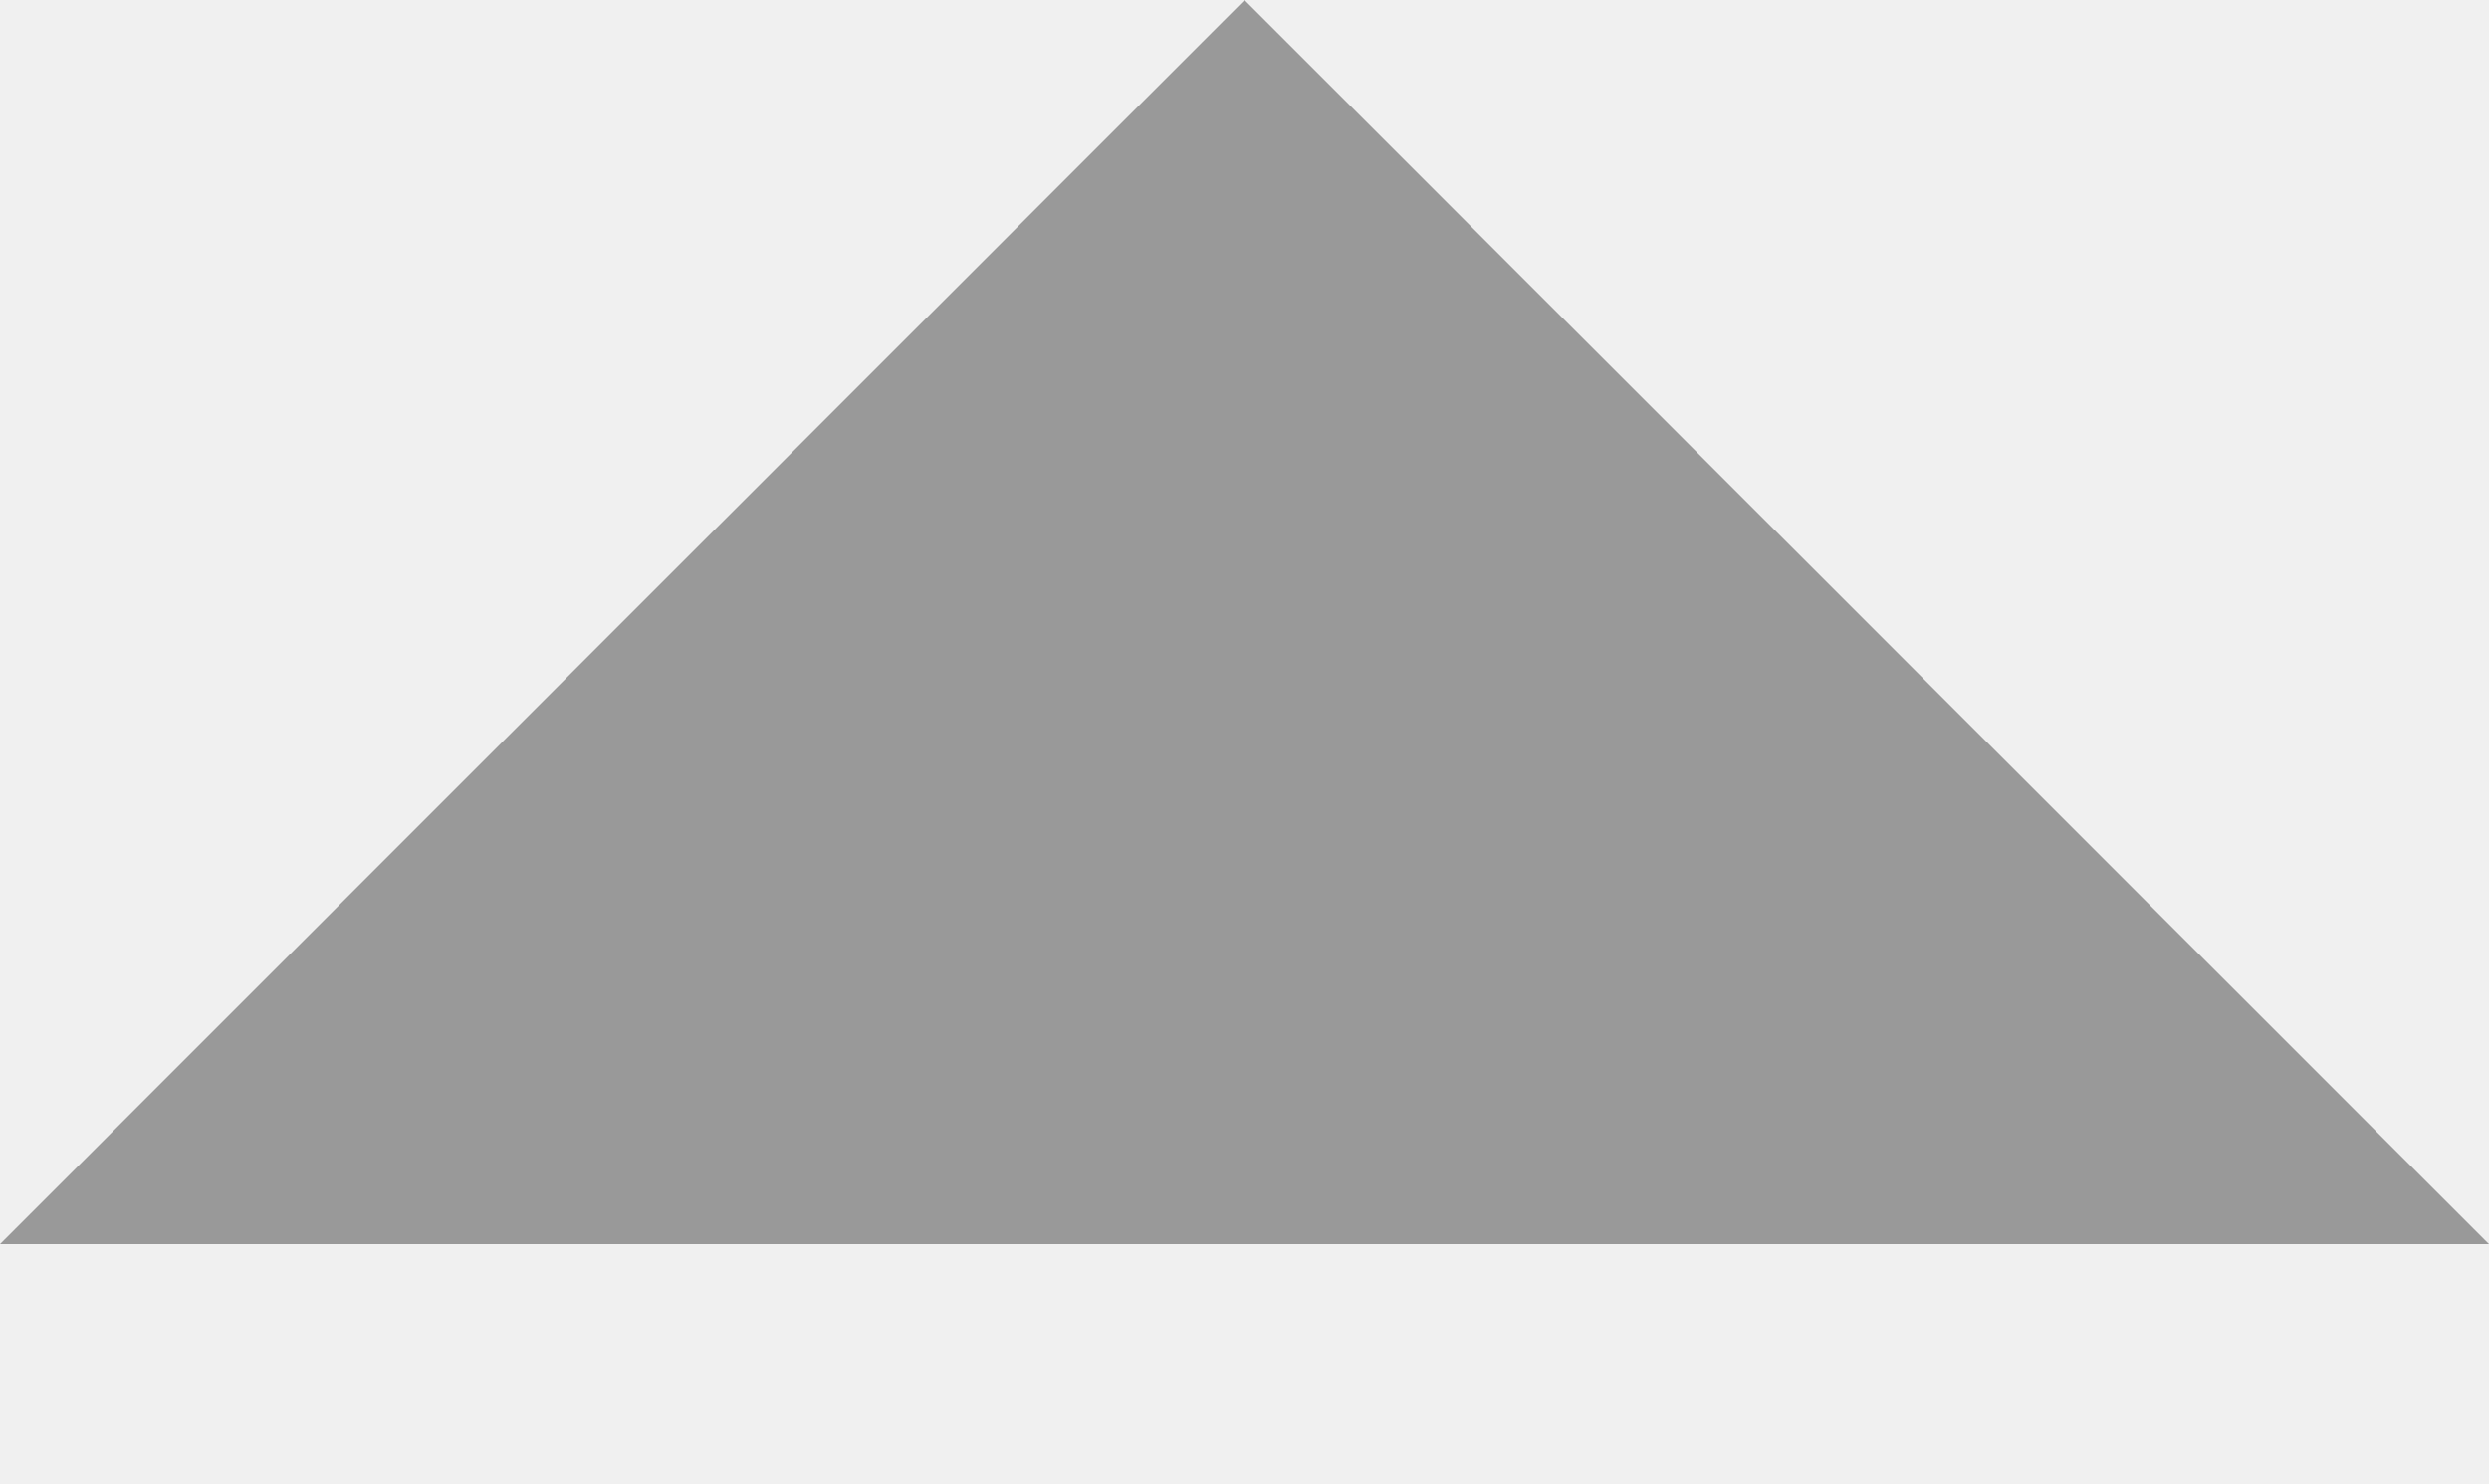
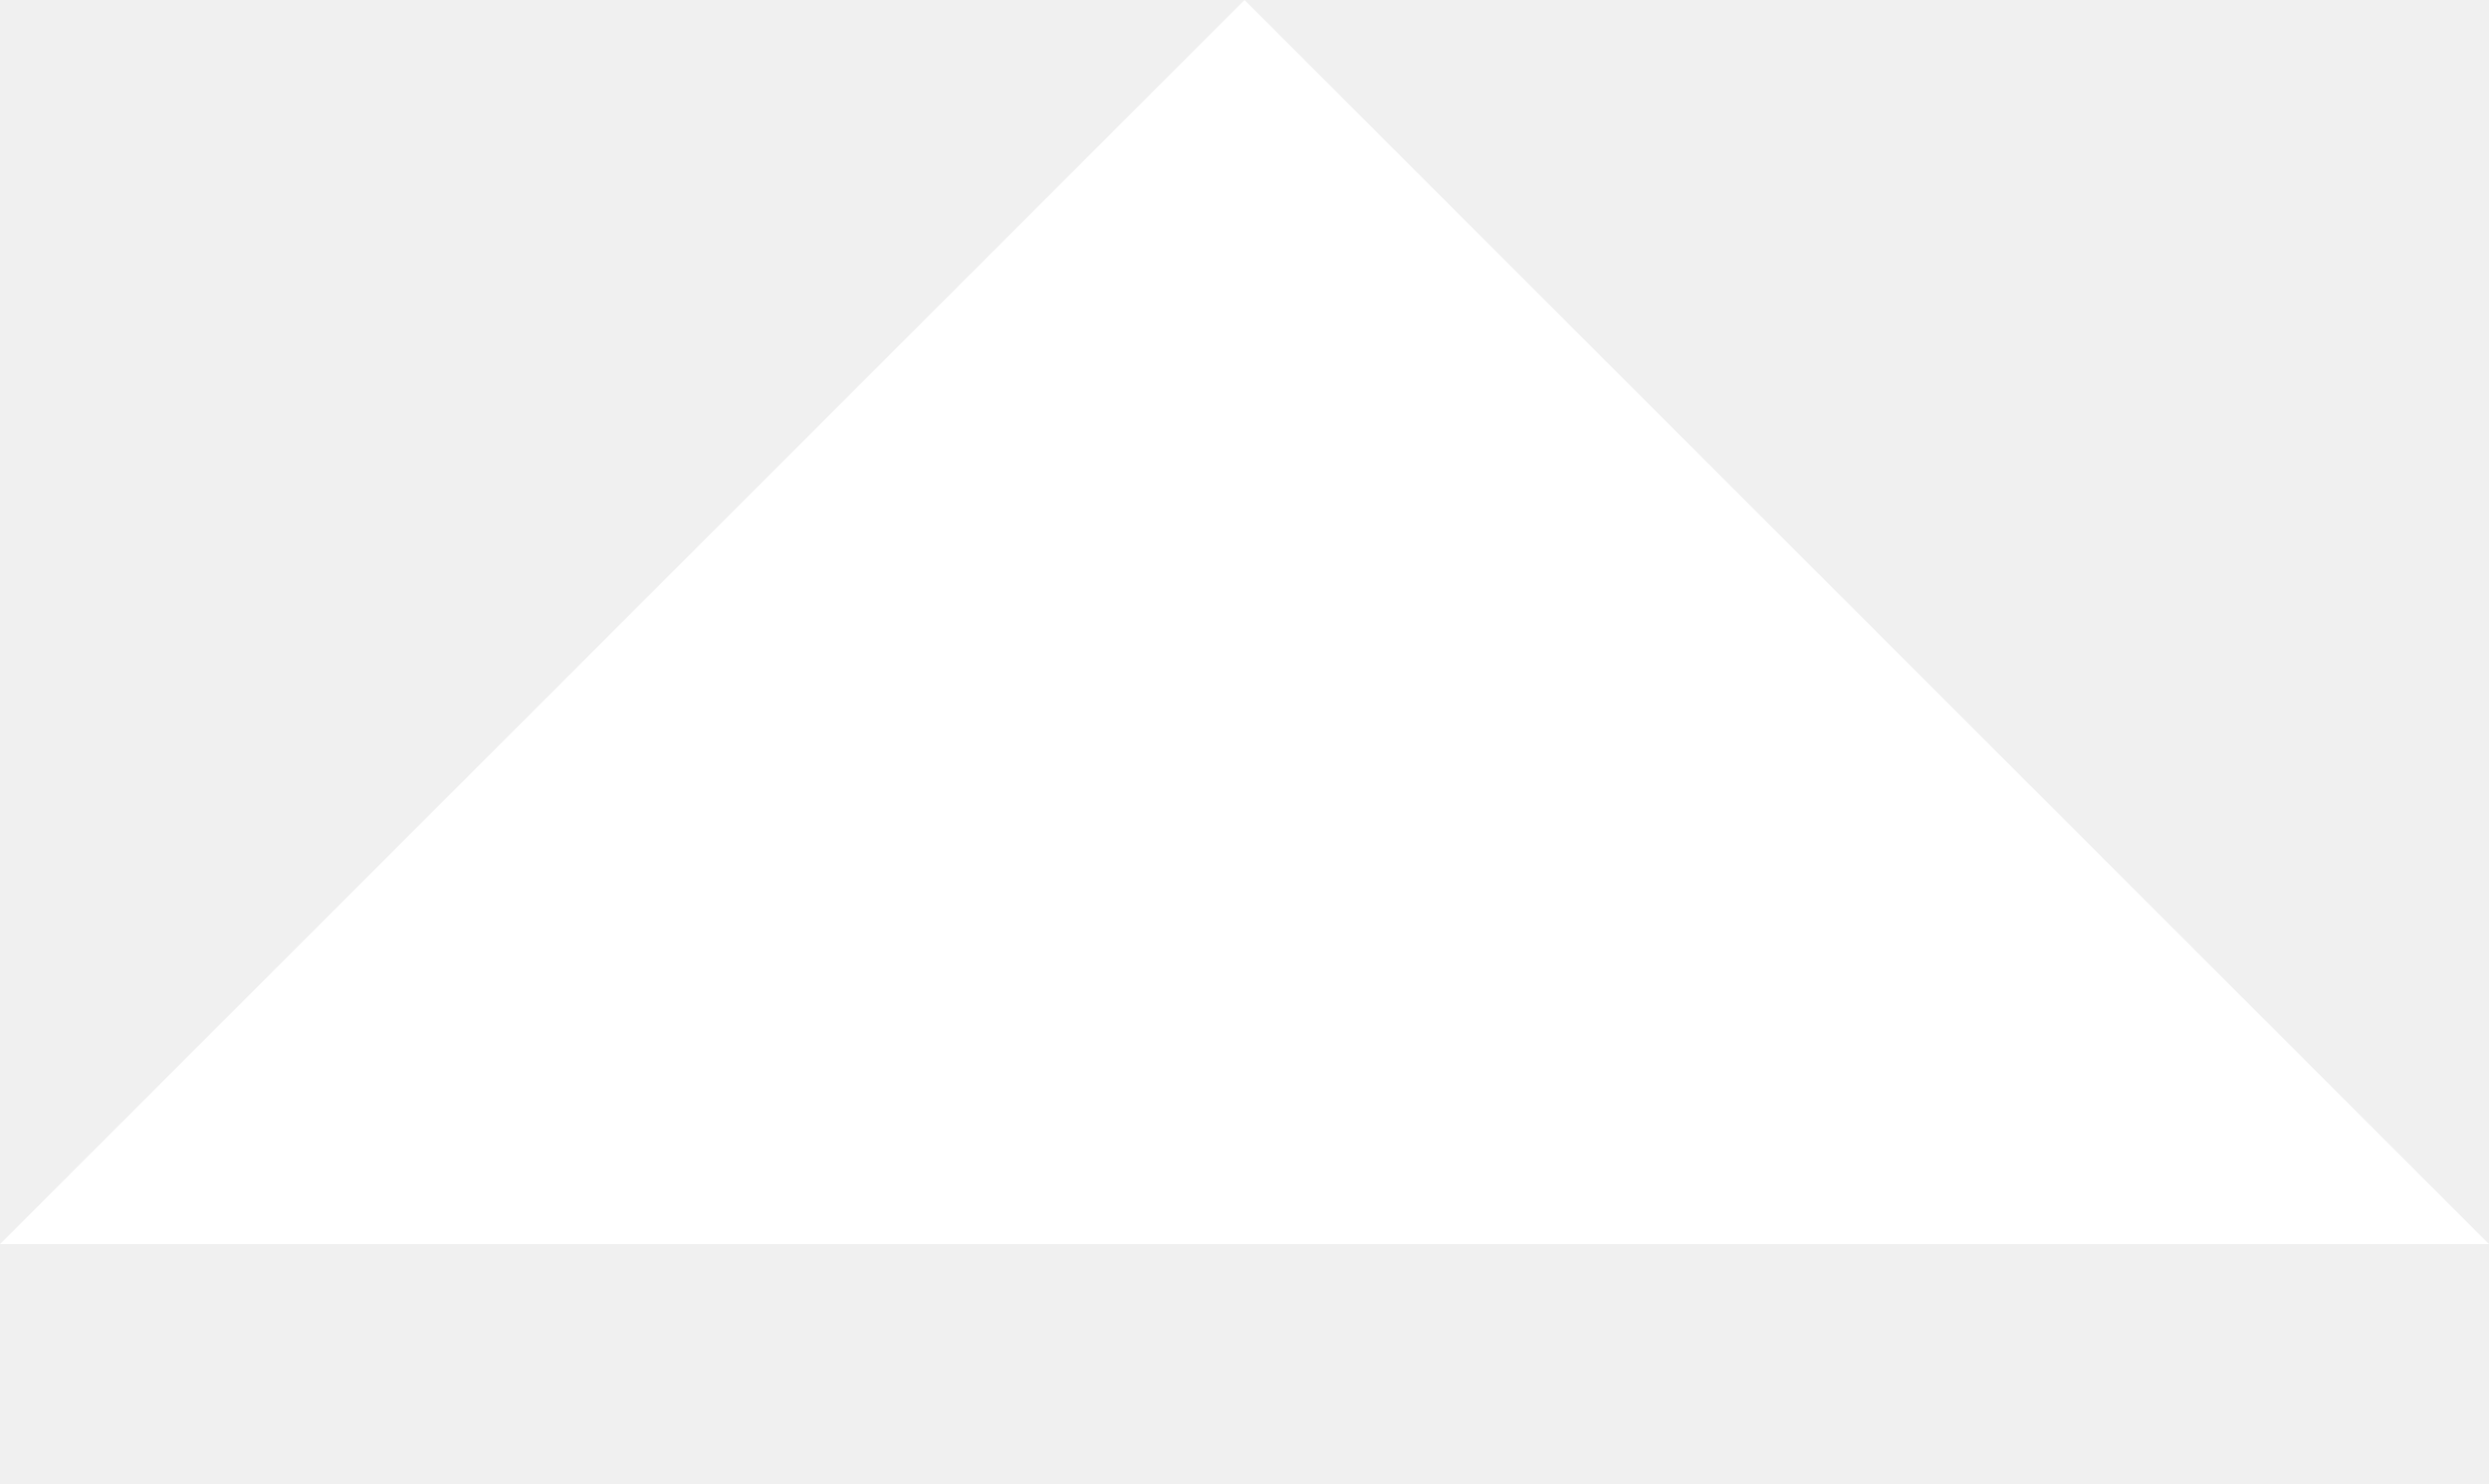
<svg xmlns="http://www.w3.org/2000/svg" id="bebdedb3-8fed-42d7-9f02-97a7d9a946b4" data-name="Ebene 1" viewBox="0 0 412.071 245.596">
  <defs>
-     <style>.b8e47e87-f380-4d52-ba88-752db27c399d{fill:#999;stroke:#999;stroke-miterlimit:10;stroke-width:5px;}
+     <style>
+             .b8e47e87-f380-4d52-ba88-752db27c399d{
+                 fill:white;
+                 stroke:white;
+                 stroke-miterlimit:10;
+                 stroke-width:5px;
+             }
        </style>
  </defs>
  <polygon class="b8e47e87-f380-4d52-ba88-752db27c399d" points="206.036 3.536 6.036 203.536 406.036 203.536 206.036 3.536" />
</svg>
